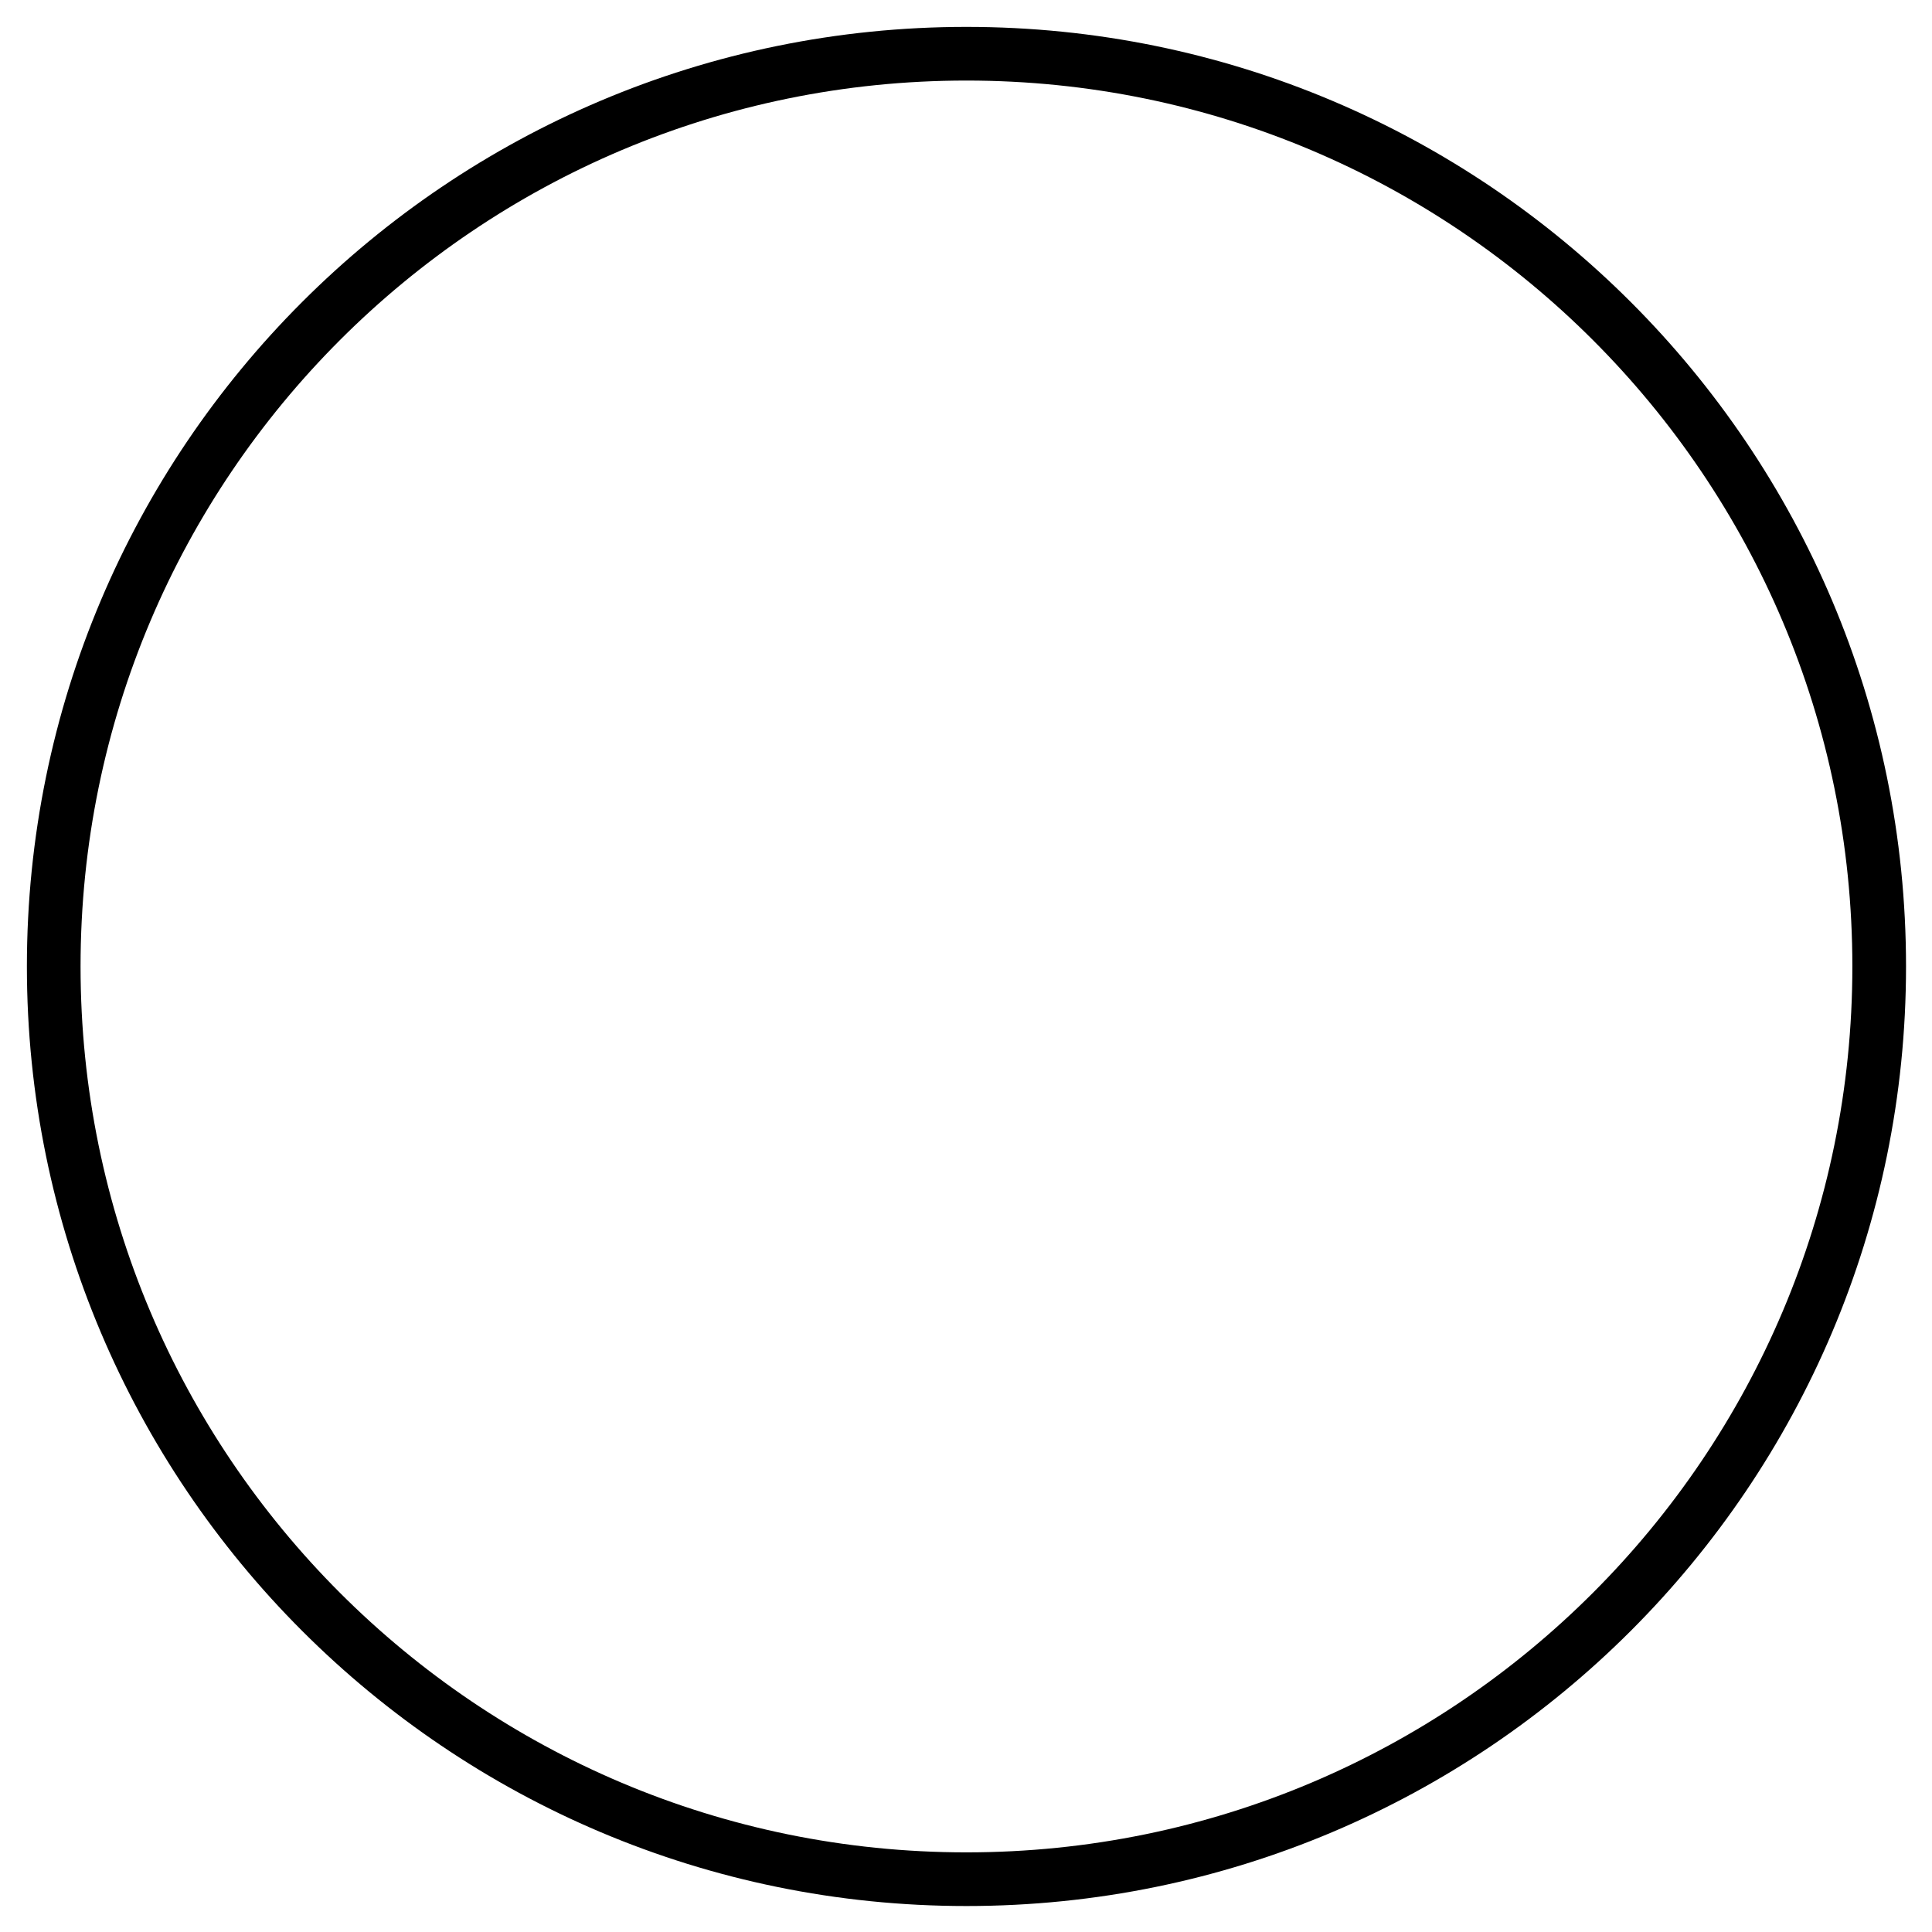
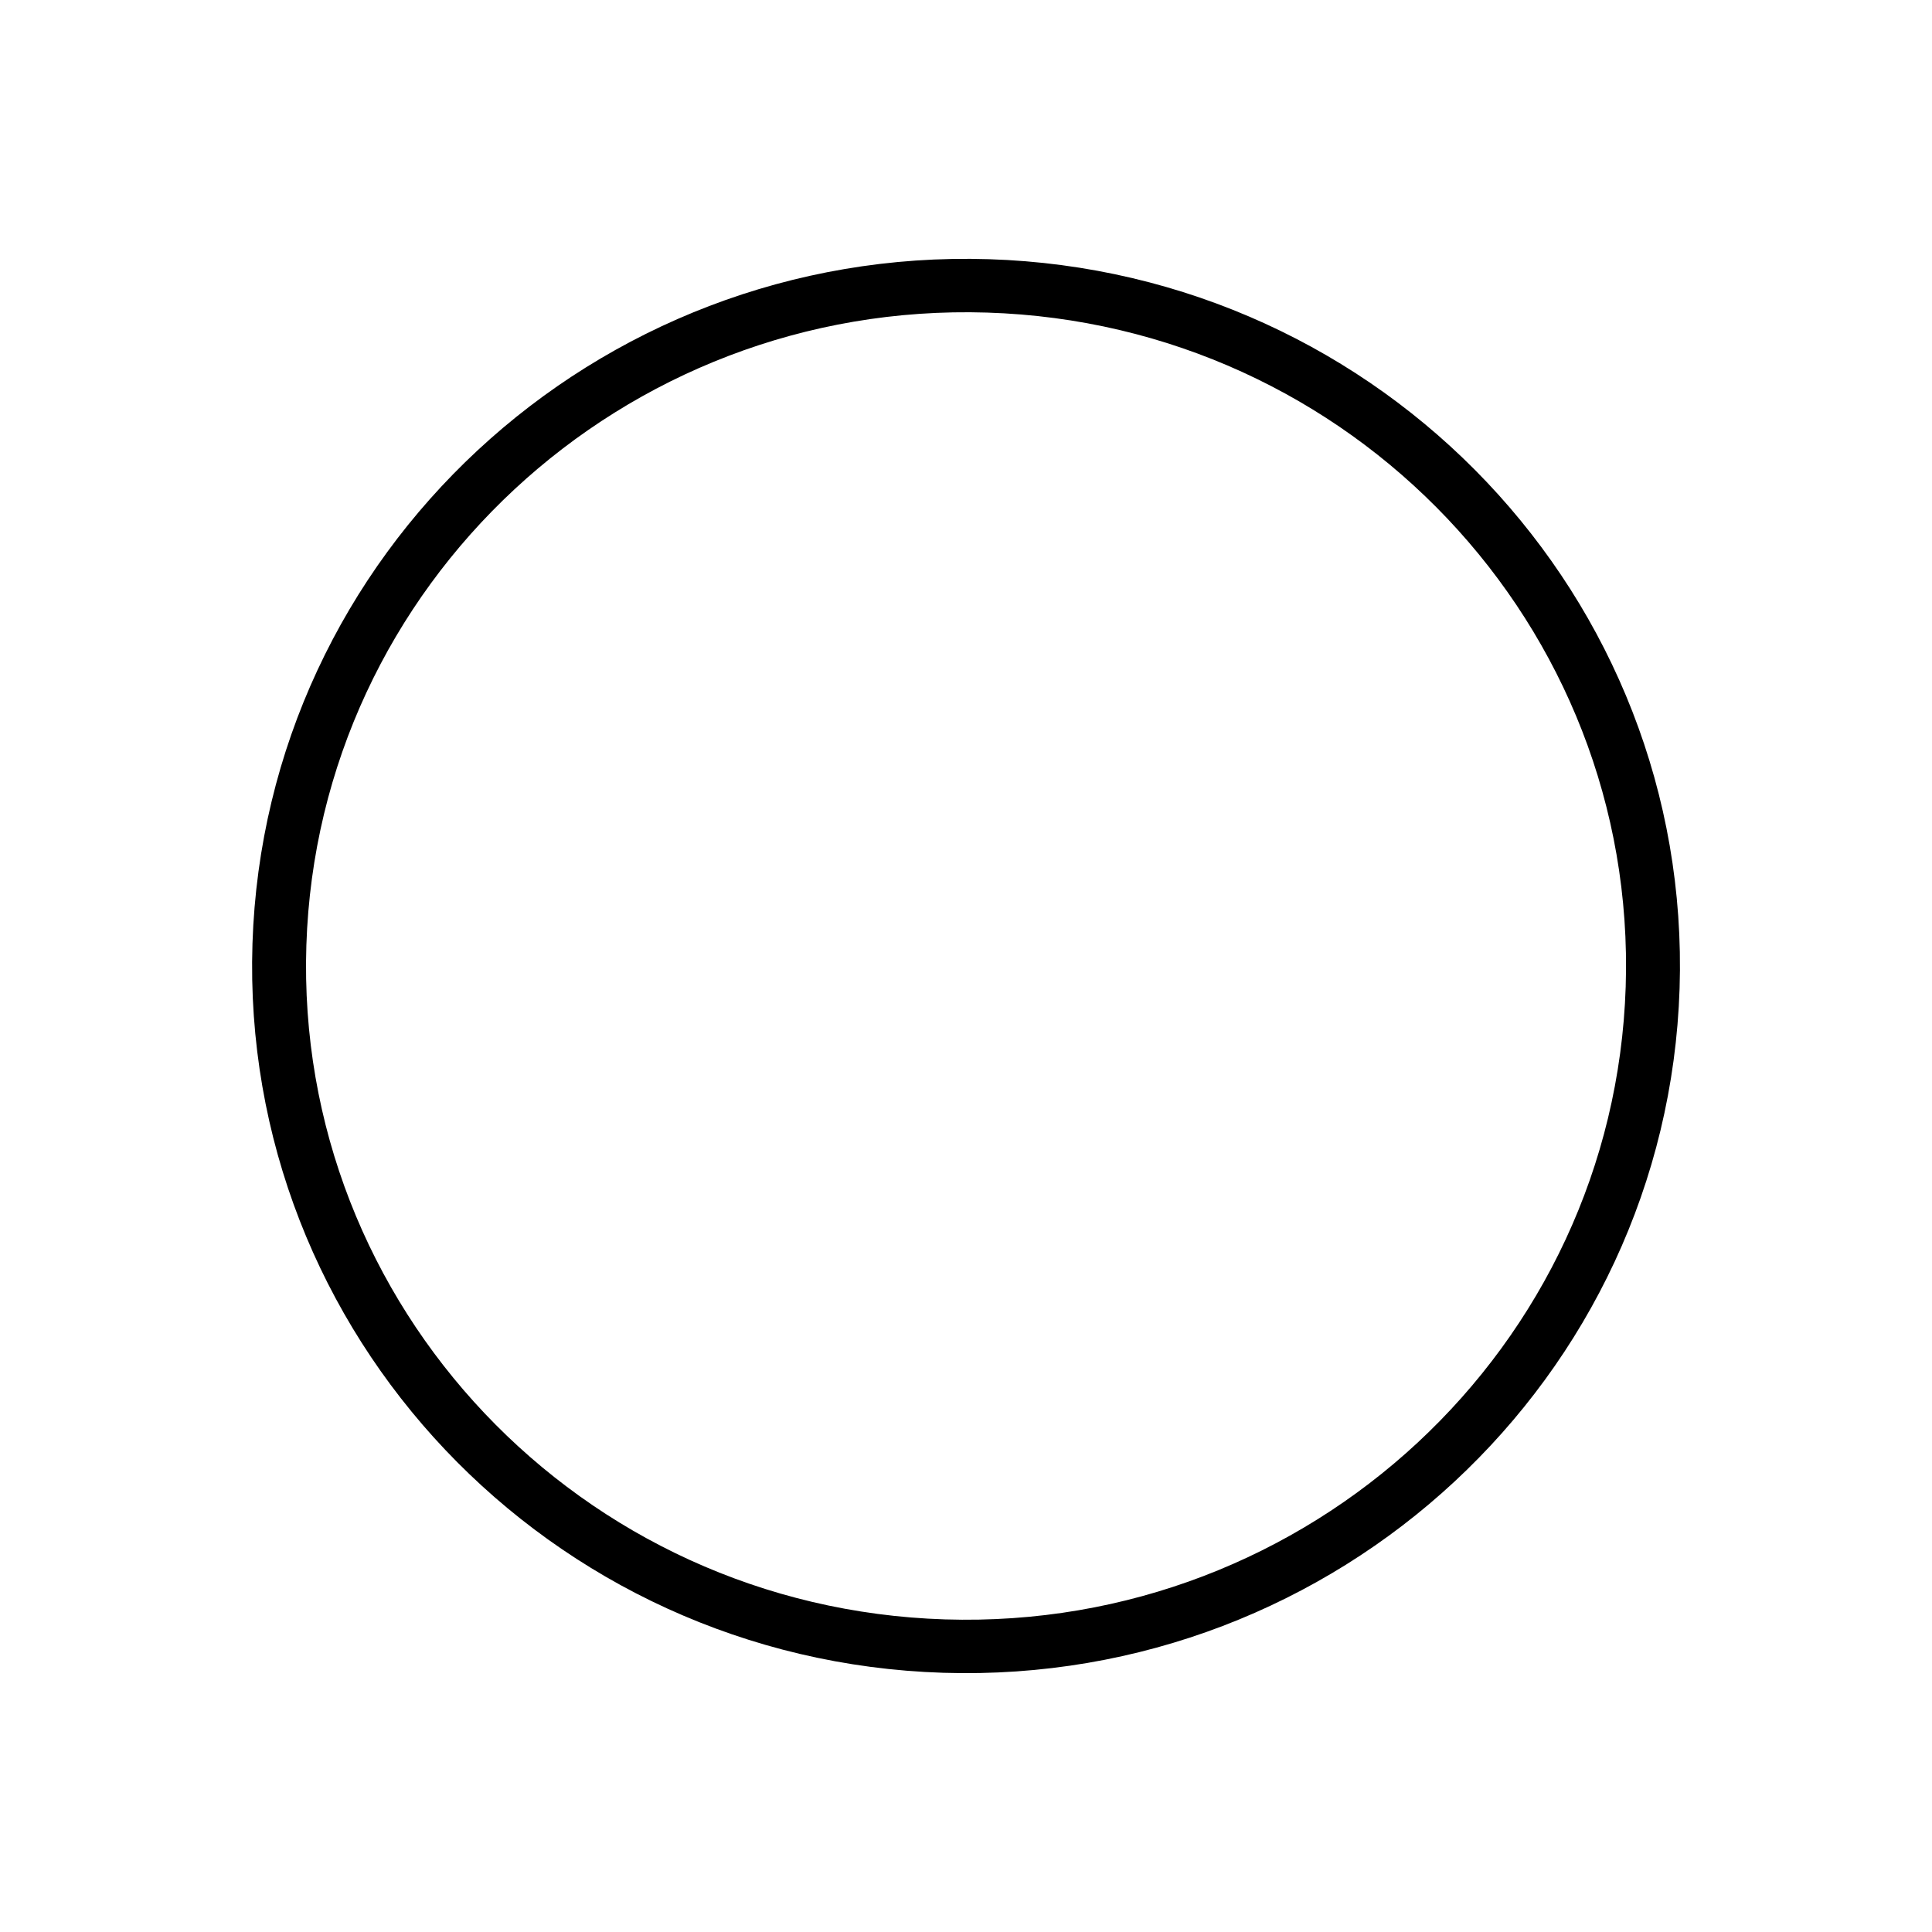
- <svg xmlns="http://www.w3.org/2000/svg" width="68pt" height="68pt" viewBox="0 0 68 68" version="1.1">
-   <g id="surface1">
-     <path style="fill:none;stroke-width:1;stroke-linecap:round;stroke-linejoin:round;stroke:rgb(0%,0%,0%);stroke-opacity:1;stroke-miterlimit:3;" d="M 34.016 19.008 C 34.016 9.615 26.401 2.001 17.008 2.001 C 7.615 2.001 0.001 9.615 0.001 19.008 C 0.001 28.401 7.615 36.016 17.008 36.016 C 26.401 36.016 34.016 28.401 34.016 19.008 Z " transform="matrix(1.888892,0,0,1.888892,1.888892,-1.888892)" />
+ <svg xmlns="http://www.w3.org/2000/svg" width="68pt" height="68pt" viewBox="0 0 68 68" version="1.1" id="svg2">
+   <defs id="defs9" />
+   <g id="surface1" transform="matrix(0.7522783,0.02363062,-0.024053,0.7451463,9.228967,7.849578)">
+     <path style="fill:none;stroke:#000000;stroke-width:1.335;stroke-linecap:round;stroke-linejoin:round;stroke-miterlimit:3;stroke-dasharray:none;stroke-opacity:1" d="m 34.016,19.008 c 0,-9.393 -7.614,-17.007 -17.007,-17.007 -9.393,0 -17.007,7.614 -17.007,17.007 0,9.393 7.614,17.007 17.007,17.007 9.393,0 17.007,-7.614 17.007,-17.007 z" id="path5" transform="matrix(1.888892,0,0,1.888892,1.888892,-1.888892)" />
  </g>
</svg>
